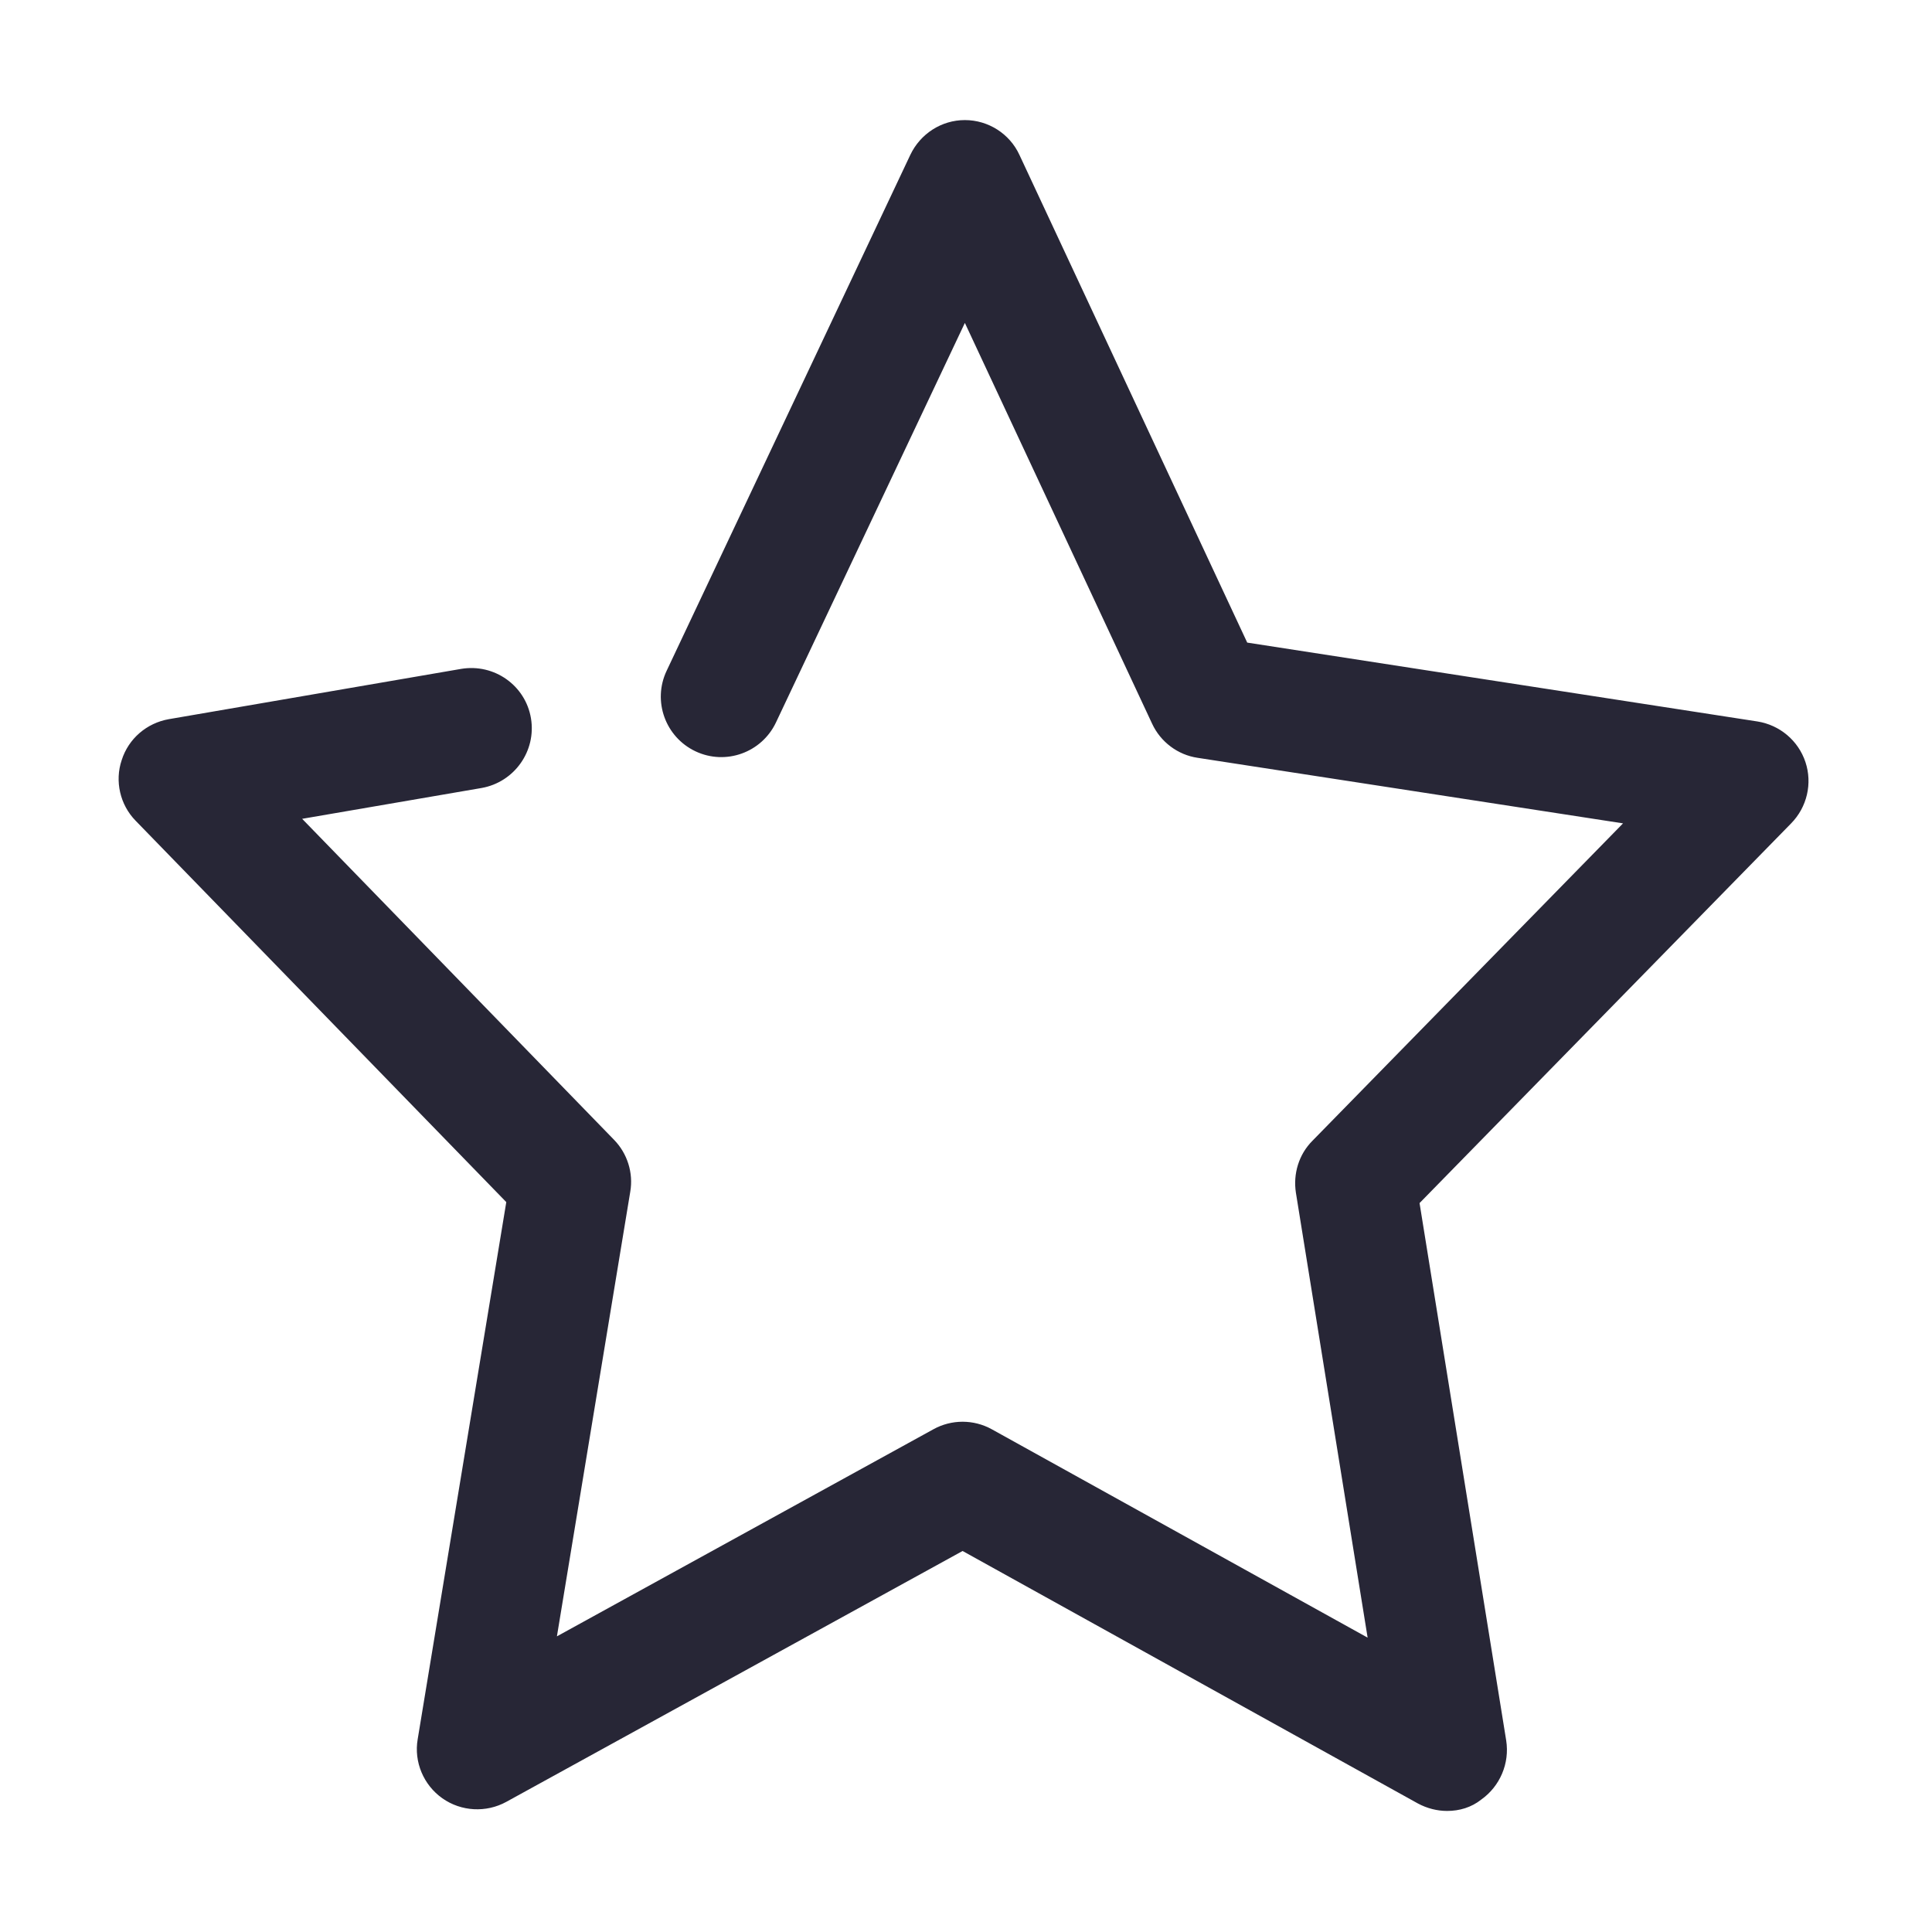
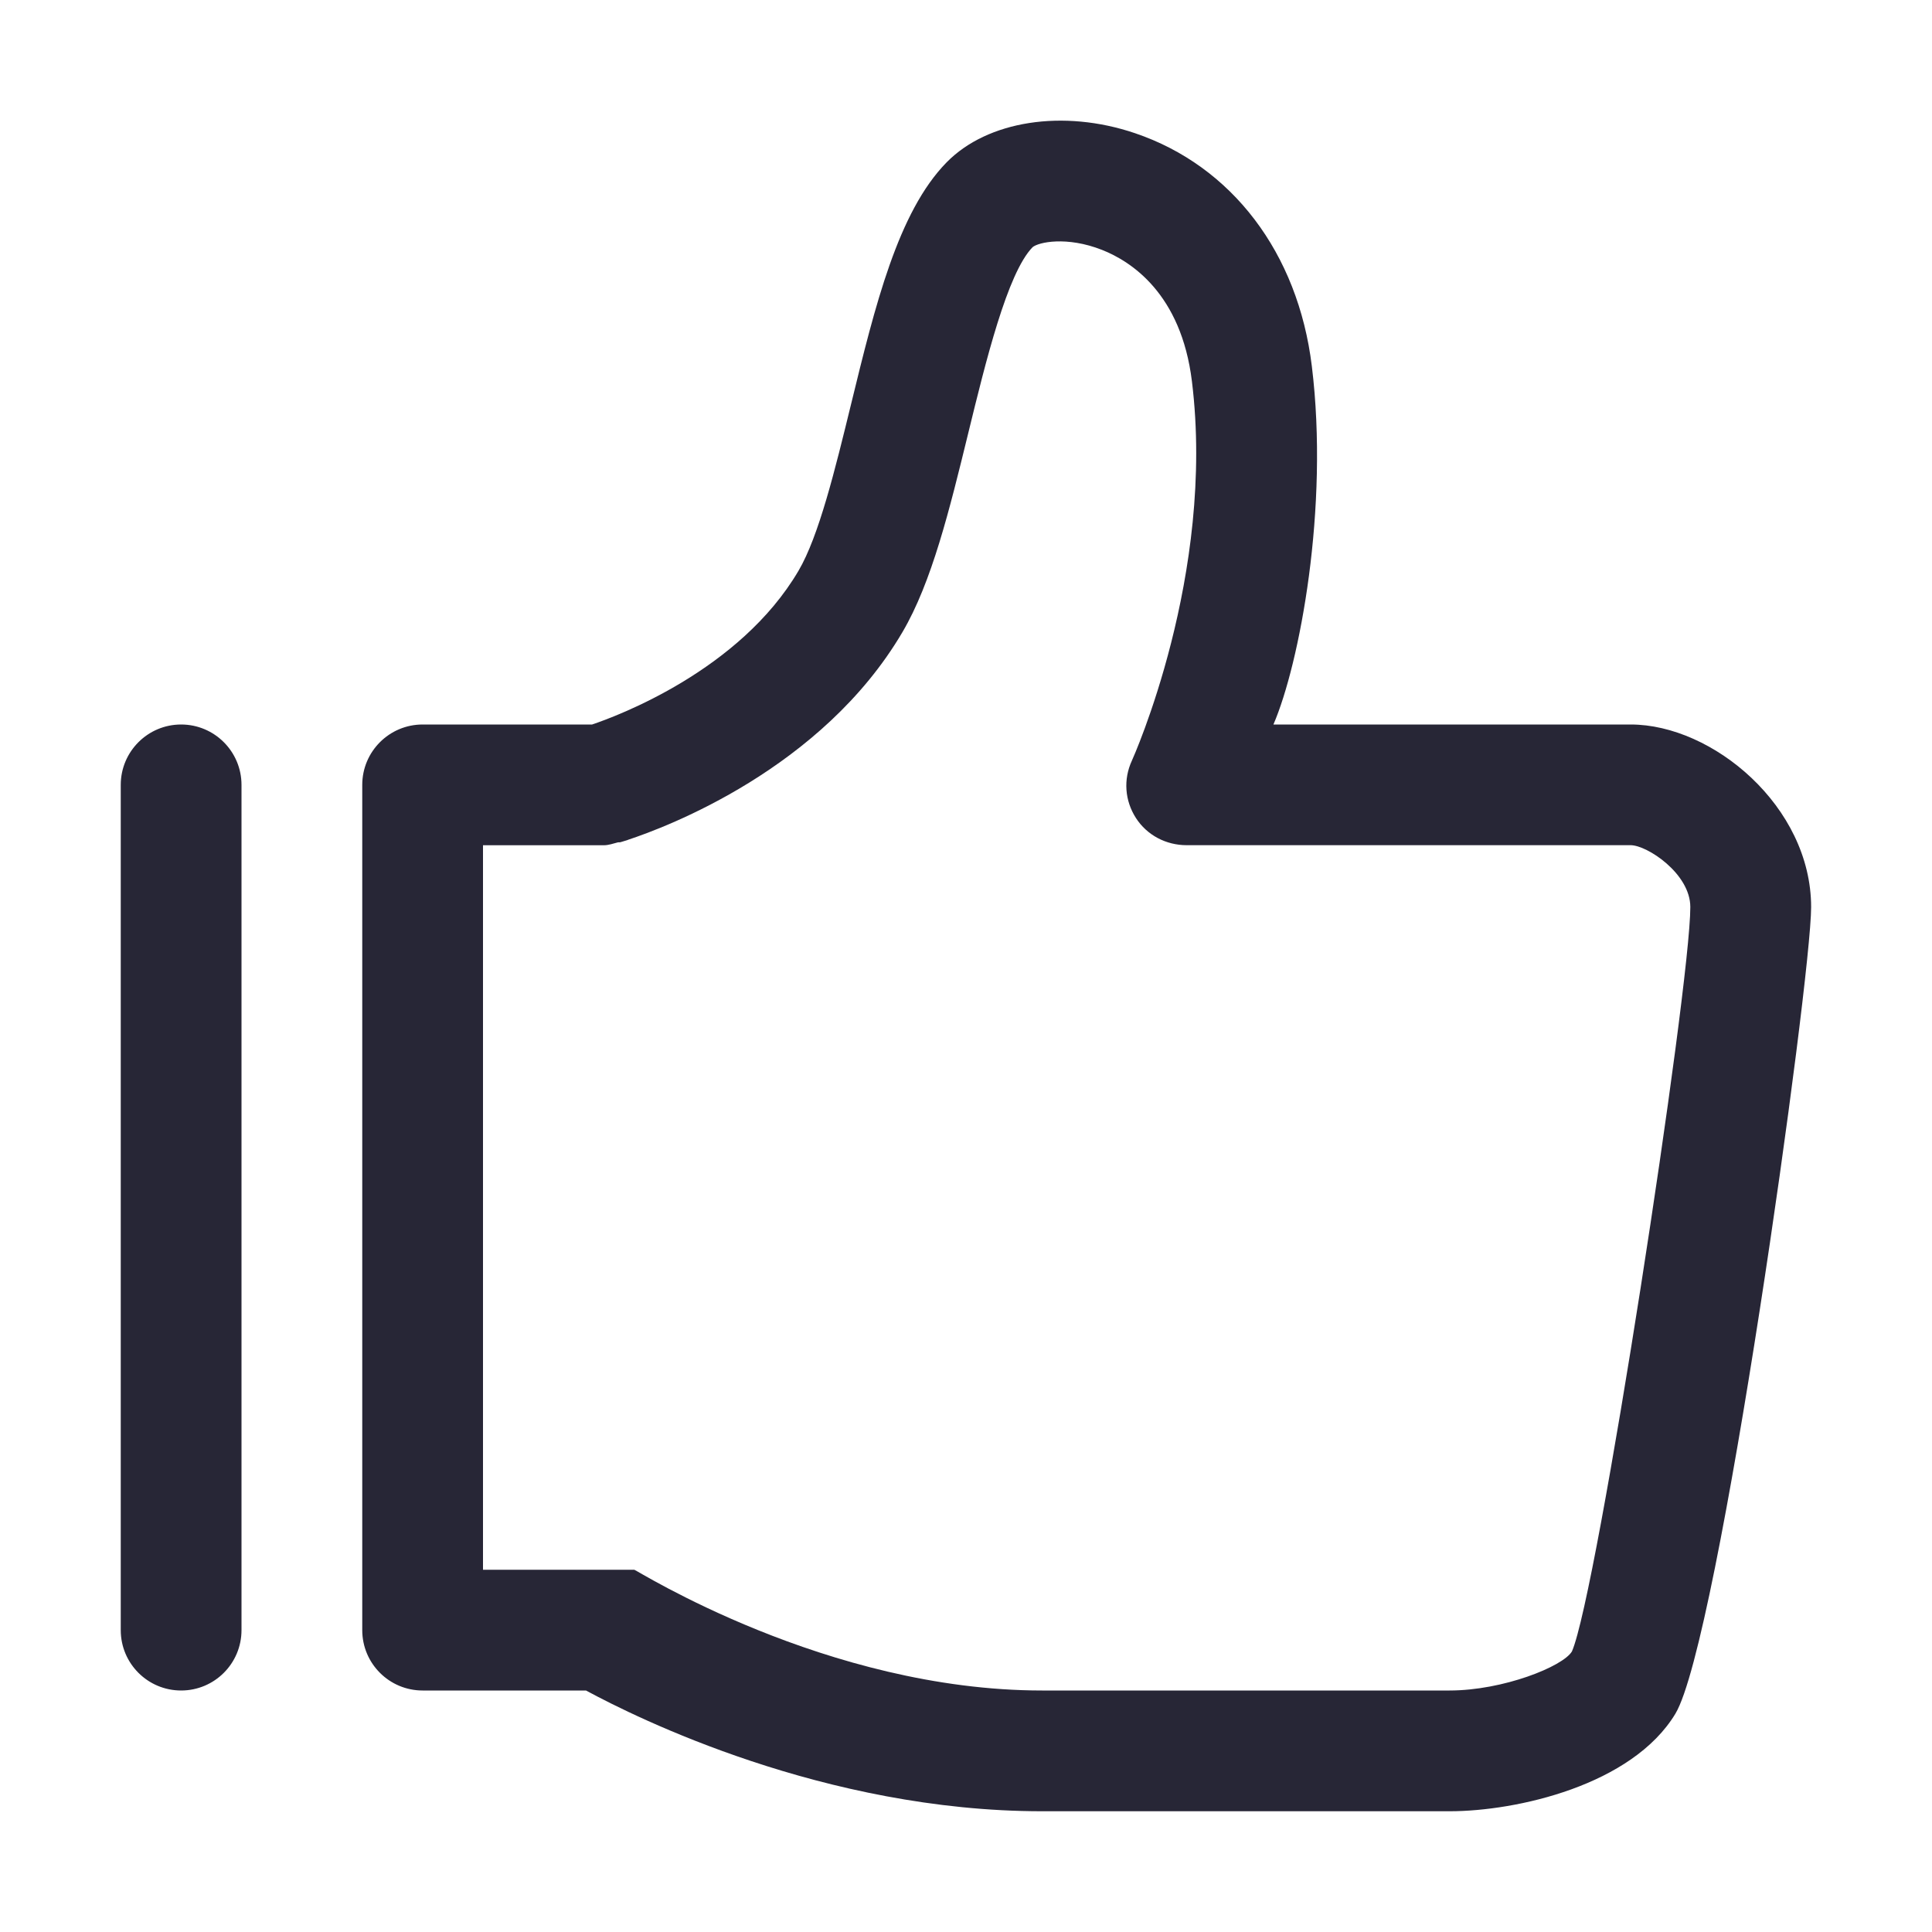
<svg xmlns="http://www.w3.org/2000/svg" version="1.1" width="200" height="200" viewBox="0 0 200 200">
  <defs>
    <style type="text/css">
@font-face {
  font-family: "ifont";
  src: url("//at.alicdn.com/t/font_1442373896_4754455.eot?#iefix") format("embedded-opentype"), url("//at.alicdn.com/t/font_1442373896_4754455.woff") format("woff"), url("//at.alicdn.com/t/font_1442373896_4754455.ttf") format("truetype"), url("//at.alicdn.com/t/font_1442373896_4754455.svg#ifont") format("svg");
}

</style>
  </defs>
  <g class="transform-group">
    <g transform="scale(0.1953125, 0.1953125)">
-       <path d="M767.011 959.839c-5.332 0-10.665-1.376-15.481-3.956l-241.336-133.827-241.852 132.967c-10.665 5.848-23.91 5.16-33.887-1.892-9.977-7.053-15.137-19.266-13.073-31.307L268.342 637.14 71.902 435.024c-8.257-8.429-11.181-20.986-7.397-32.167 3.612-11.353 13.245-19.61 24.942-21.674l154.985-26.662c17.545-2.924 34.059 8.773 36.983 26.146s-8.773 33.887-26.146 36.983l-95.124 16.341 165.306 170.122c7.053 7.225 10.321 17.545 8.601 27.522l-38.875 235.659 199.536-109.745c9.633-5.332 21.33-5.332 30.963 0l199.192 110.433-38.015-235.831c-1.548-9.977 1.548-20.298 8.773-27.522l164.618-168.23L634.732 401.653c-10.493-1.548-19.61-8.429-24.082-18.061L511.398 171.154l-100.112 211.749c-7.569 15.997-26.662 22.878-42.659 15.309-15.997-7.569-22.878-26.662-15.309-42.659l129.183-273.502c5.332-11.181 16.513-18.406 28.898-18.406 0 0 0 0 0 0 12.385 0 23.738 7.225 28.898 18.406l120.754 258.537 270.406 41.799c11.869 1.892 21.674 10.149 25.458 21.502 3.784 11.353 0.86 23.91-7.569 32.511l-196.956 201.257 45.928 284.855c1.892 12.041-3.268 24.254-13.245 31.307C779.912 957.947 773.547 959.839 767.011 959.839z" fill="#272636" />
+       <path d="M96 896c-17.664 0-32-14.304-32-32L64 416c0-17.664 14.336-32 32-32s32 14.336 32 32l0 448C128 881.696 113.664 896 96 896zM864.32 384l-189.376 0c13.792-32 29.6-114.72 20.352-189.952-7.328-60.032-42.368-106.08-93.728-123.456-38.08-12.896-78.208-6.624-99.84 15.456-25.792 26.304-37.888 75.904-50.688 128.352-8.384 34.336-17.056 69.888-27.84 88.16-31.104 52.896-96.256 77.024-109.376 81.44L224 384c-17.664 0-32 14.336-32 32l0 448c0 17.696 14.336 32 32 32l86.592 0c26.752 14.496 126.4 64 241.76 64l215.936 0c35.552 0 96.8-13.76 119.712-51.712 23.136-38.464 71.936-388.672 71.936-427.488C959.936 427.328 907.616 384 864.32 384zM833.152 875.296c-4.8 8-36.48 20.704-64.864 20.704l-215.936 0c-114.336 0-215.168-64-216.16-64 0 0-0.032 0-0.032 0-4.8 0-10.112 0-16.128 0L256 832 256 448l64 0c2.624 0 4.96-0.896 7.392-1.504 0.512-0.128 0.992 0.032 1.504-0.128 0.224-0.064 0.864-0.256 1.696-0.512 0.832-0.288 1.728-0.448 2.528-0.832 19.456-6.432 102.528-37.344 145.216-110.016 15.52-26.4 24.928-64.8 34.848-105.408 9.248-37.856 20.736-84.928 34.112-98.592 3.072-2.624 18.016-5.952 36.8 1.44 15.328 6.048 41.952 23.136 47.648 69.664 12.608 102.496-31.392 200.096-31.84 201.088-4.576 9.92-3.744 21.152 2.144 30.336 5.888 9.152 16 14.432 26.912 14.432l235.328 0c8.672 0 31.616 15.04 31.616 32.768C895.936 523.424 846.528 844.992 833.152 875.296z" fill="#272636" />
    </g>
  </g>
</svg>
